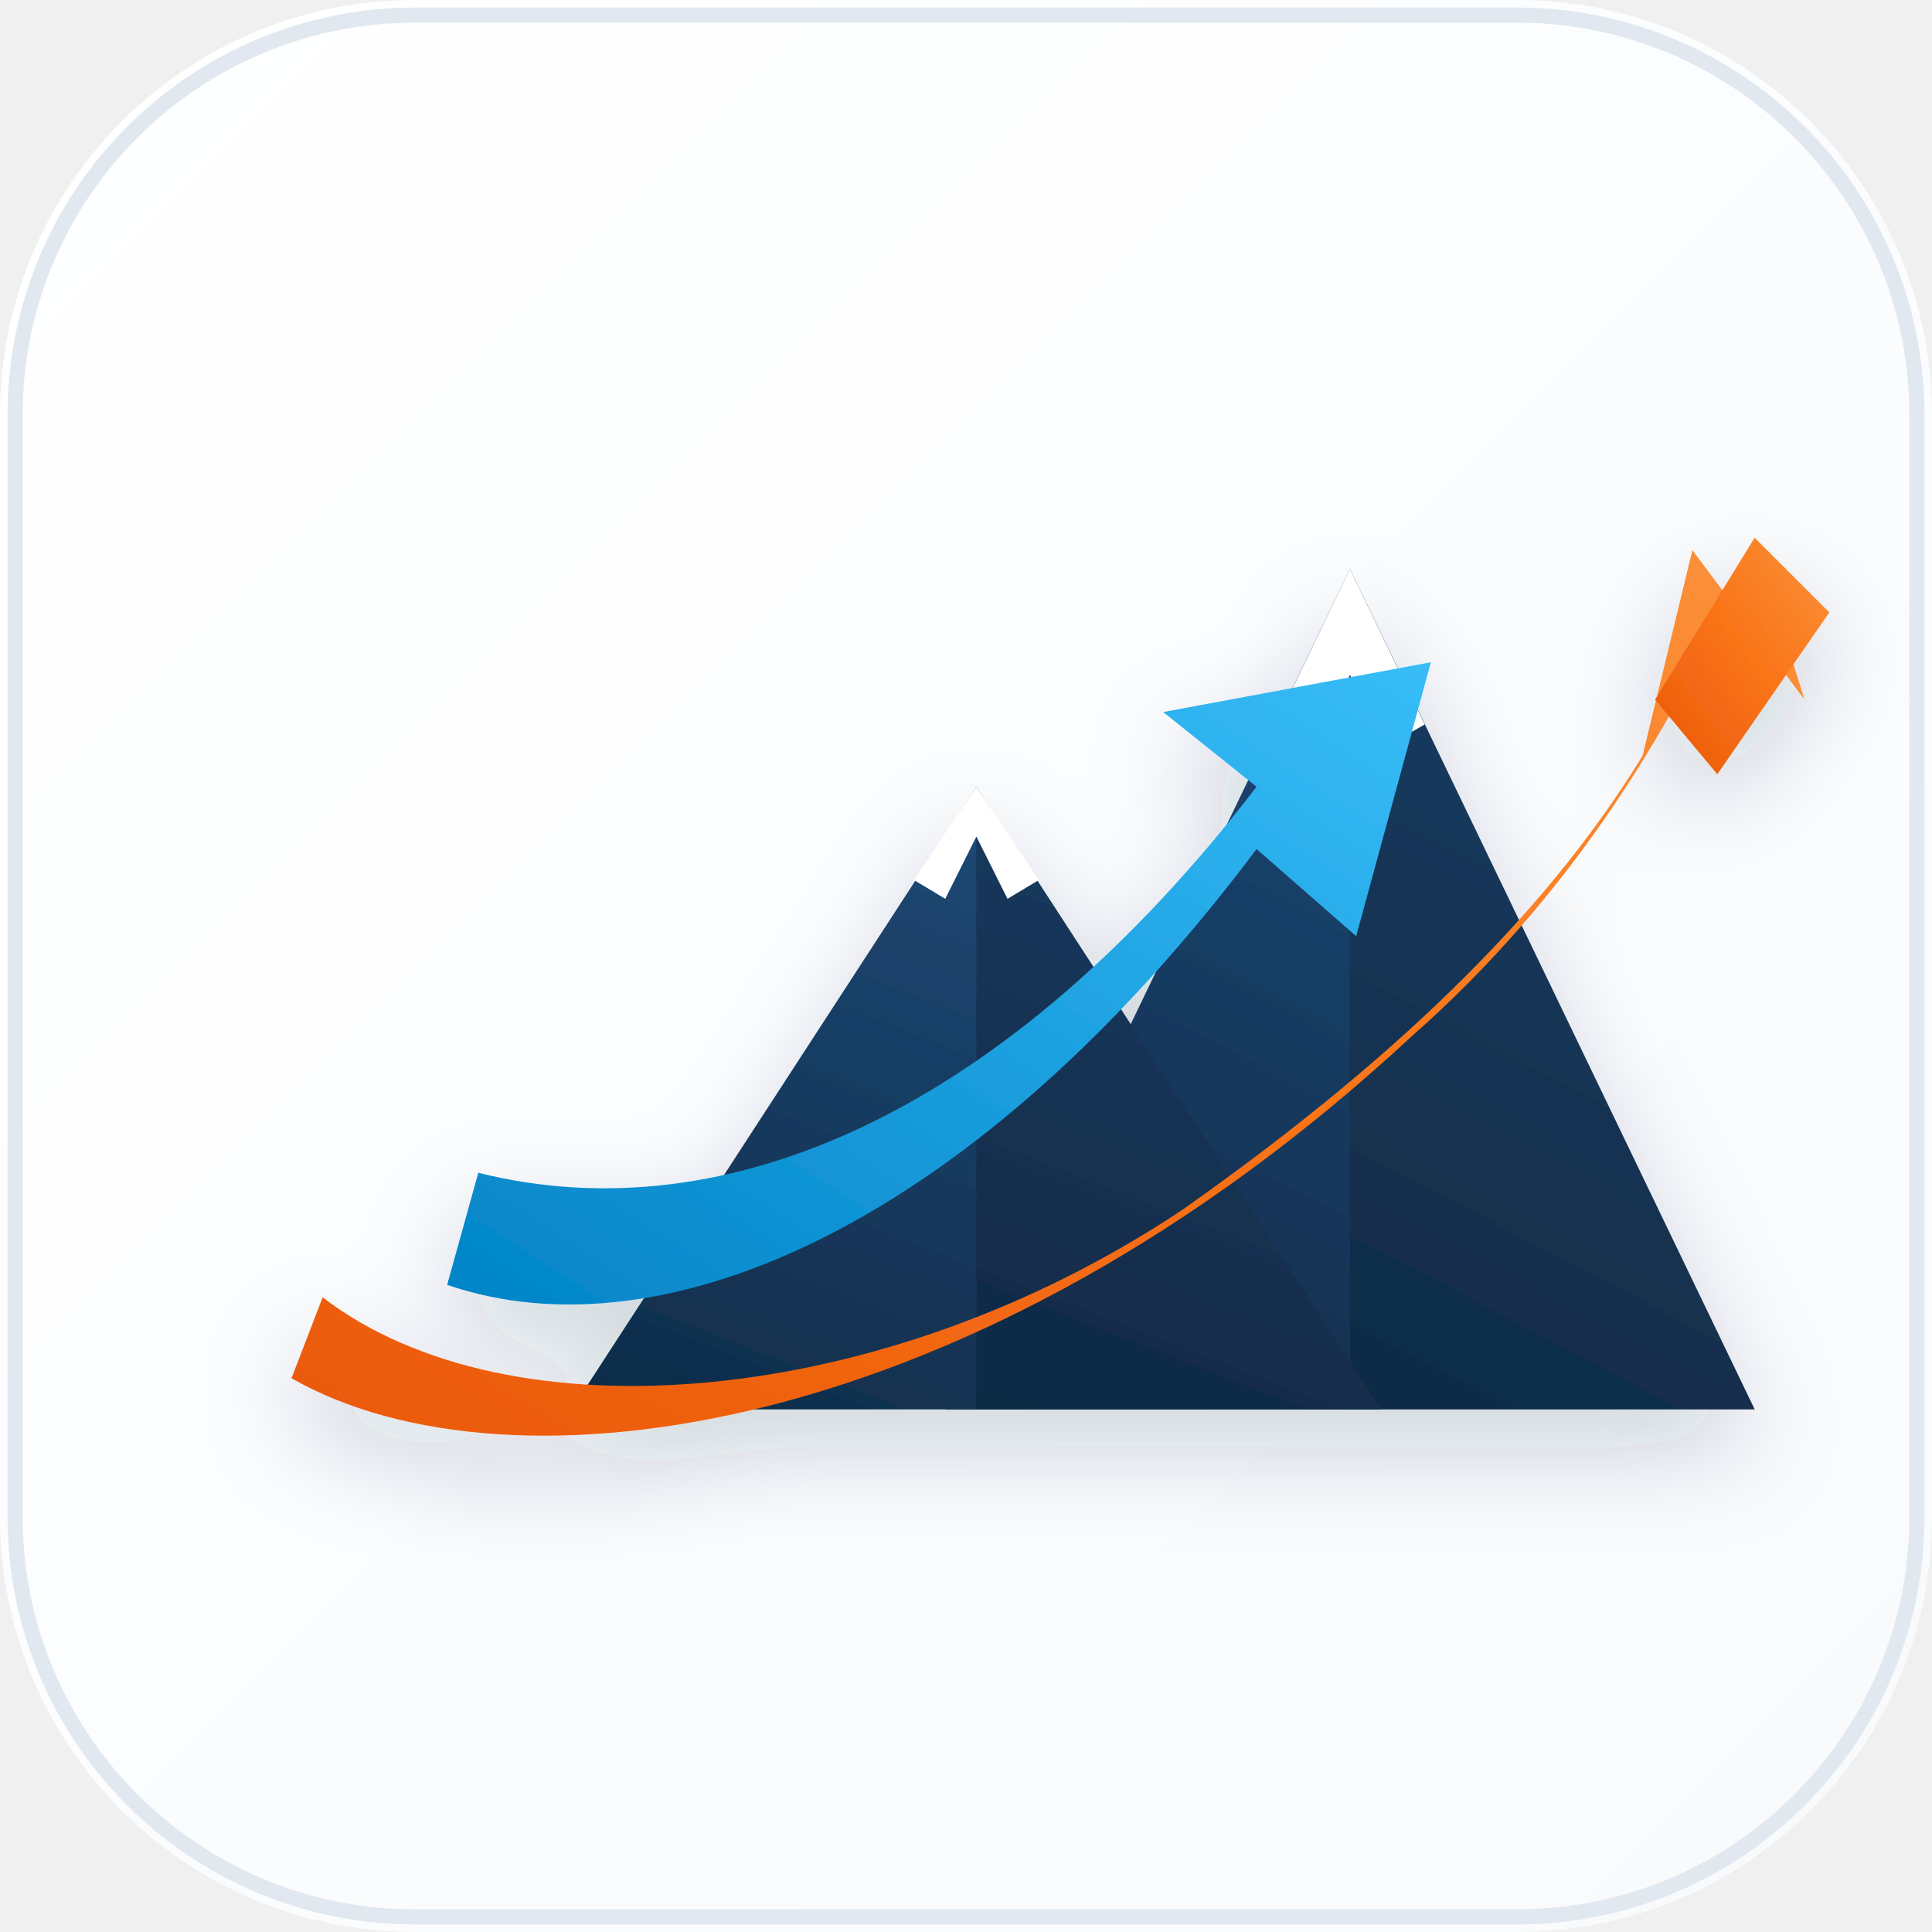
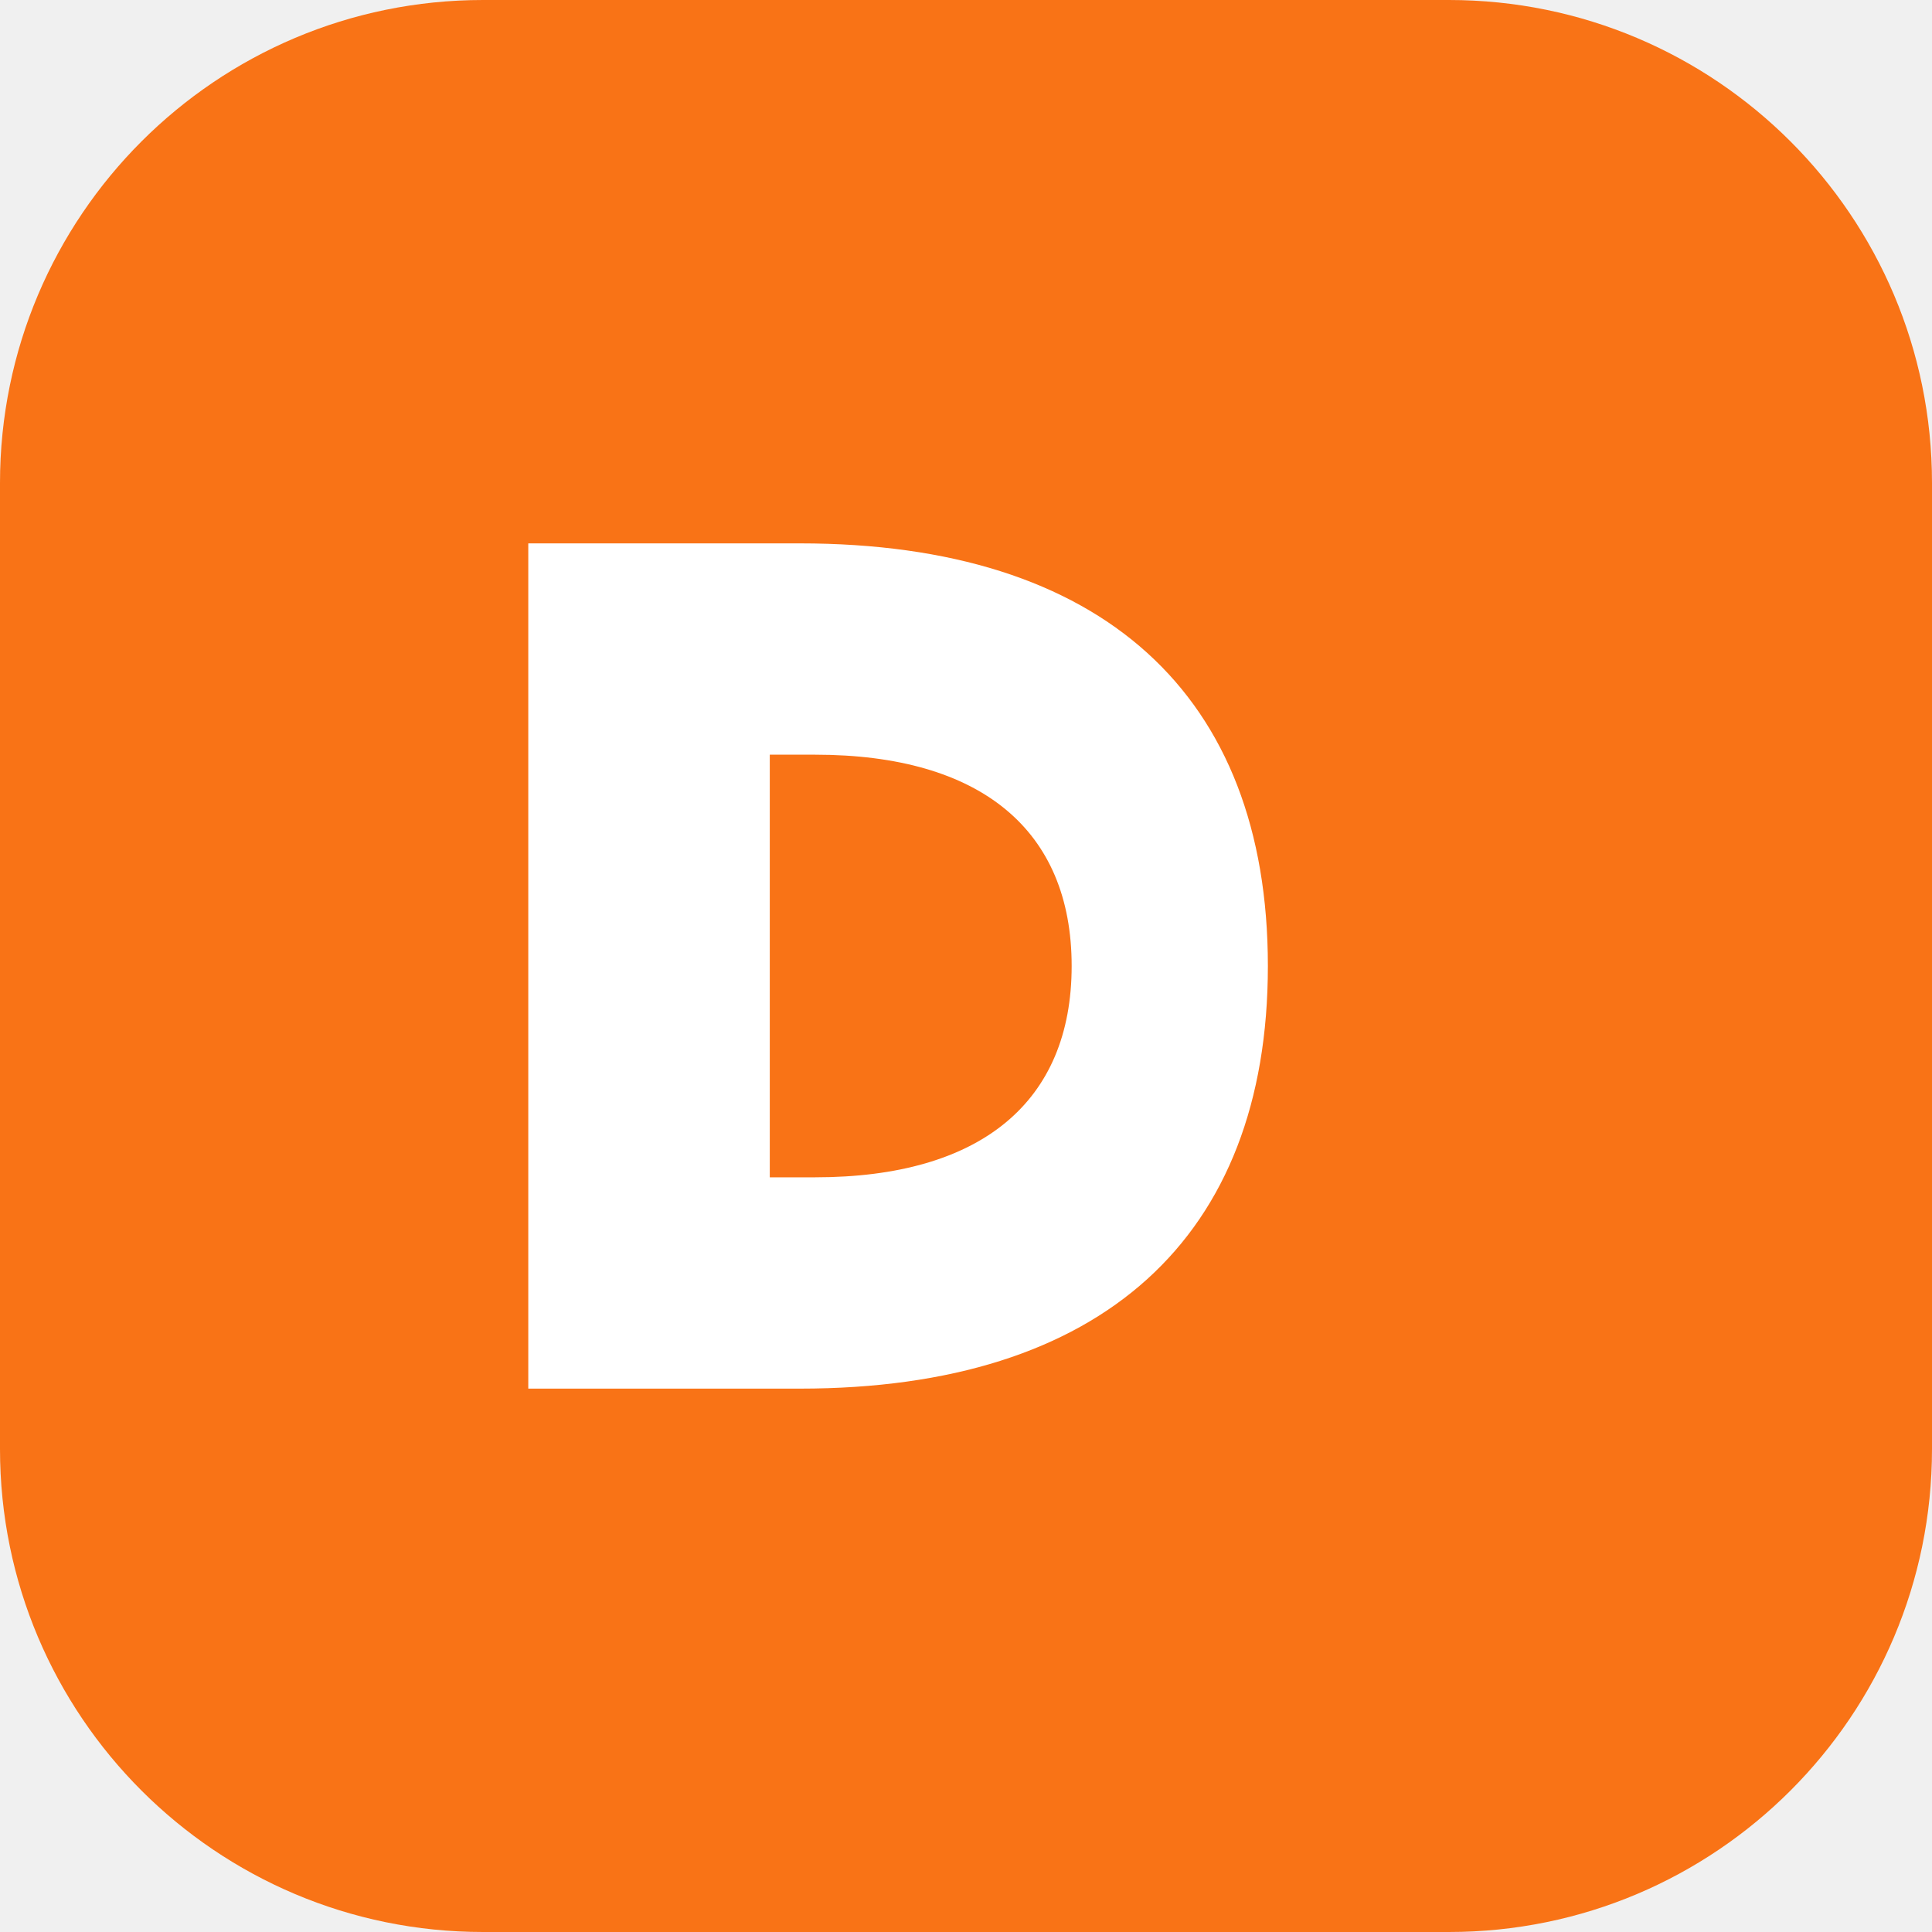
- <svg xmlns="http://www.w3.org/2000/svg" viewBox="0 0 512 512" width="100%" height="100%">
-   <defs>
-     <linearGradient id="bgGrad" x1="0%" y1="0%" x2="100%" y2="100%">
-       <stop offset="0%" stop-color="#ffffff" />
-       <stop offset="100%" stop-color="#f8fafc" />
-     </linearGradient>
-     <linearGradient id="mtnDark" x1="0%" y1="100%" x2="50%" y2="0%">
-       <stop offset="0%" stop-color="#0f2b48" />
-       <stop offset="100%" stop-color="#1e4976" />
-     </linearGradient>
-     <linearGradient id="orangeArrow" x1="0%" y1="100%" x2="100%" y2="0%">
-       <stop offset="0%" stop-color="#ea580c" />
-       <stop offset="50%" stop-color="#f97316" />
-       <stop offset="100%" stop-color="#fb923c" />
-     </linearGradient>
-     <linearGradient id="blueArrow" x1="0%" y1="100%" x2="100%" y2="0%">
-       <stop offset="0%" stop-color="#0284c7" />
-       <stop offset="100%" stop-color="#38bdf8" />
-     </linearGradient>
-     <filter id="shadow" x="-20%" y="-20%" width="140%" height="140%">
-       <feDropShadow dx="0" dy="6" stdDeviation="8" flood-color="#0f2b48" flood-opacity="0.18" />
-     </filter>
-   </defs>
-   <rect width="512" height="512" rx="110" fill="url(#bgGrad)" />
-   <rect width="504" height="504" x="4" y="4" rx="106" fill="none" stroke="#e2e8f0" stroke-width="4" />
-   <g transform="translate(36, 60) scale(1.65)" filter="url(#shadow)">
-     <path d="M 130 190 L 195 55 L 260 190 Z" fill="url(#mtnDark)" />
-     <path d="M 195 55 L 195 190 L 260 190 Z" fill="#0b1b2d" opacity="0.3" />
-     <path d="M 70 190 L 135 90 L 200 190 Z" fill="url(#mtnDark)" />
-     <path d="M 135 90 L 135 190 L 200 190 Z" fill="#0b1b2d" opacity="0.35" />
-     <path d="M 183 80 L 195 55 L 207 80 L 200 84 L 195 72 L 190 84 Z" fill="#ffffff" />
-     <path d="M 125 105 L 135 90 L 145 105 L 140 108 L 135 98 L 130 108 Z" fill="#ffffff" />
-     <path d="M 50 170 C 85 182, 135 160, 180 100 L 196 114 L 208 70 L 165 78 L 180 90 C 140 142, 95 162, 55 152 Z" fill="url(#blueArrow)" />
-     <path d="M 25 185 C 60 205, 135 195, 205 130 C 230 108, 248 80, 260 50 L 268 76 L 250 52 L 242 85 C 228 108, 205 132, 168 158 C 120 190, 60 195, 30 172 Z" fill="url(#orangeArrow)" />
-     <polygon points="260,50 272,62 254,88 244,76" fill="url(#orangeArrow)" />
-   </g>
+ <svg xmlns="http://www.w3.org/2000/svg" viewBox="0 0 128 128">
+   <rect width="128" height="128" rx="32" fill="#f97316" />
+   <path d="M35 92V36h18c20 0 31 10 31 28S73 92 53 92H35Zm16-14h3c11 0 17-5 17-14s-6-14-17-14h-3v28Z" fill="white" />
</svg>
